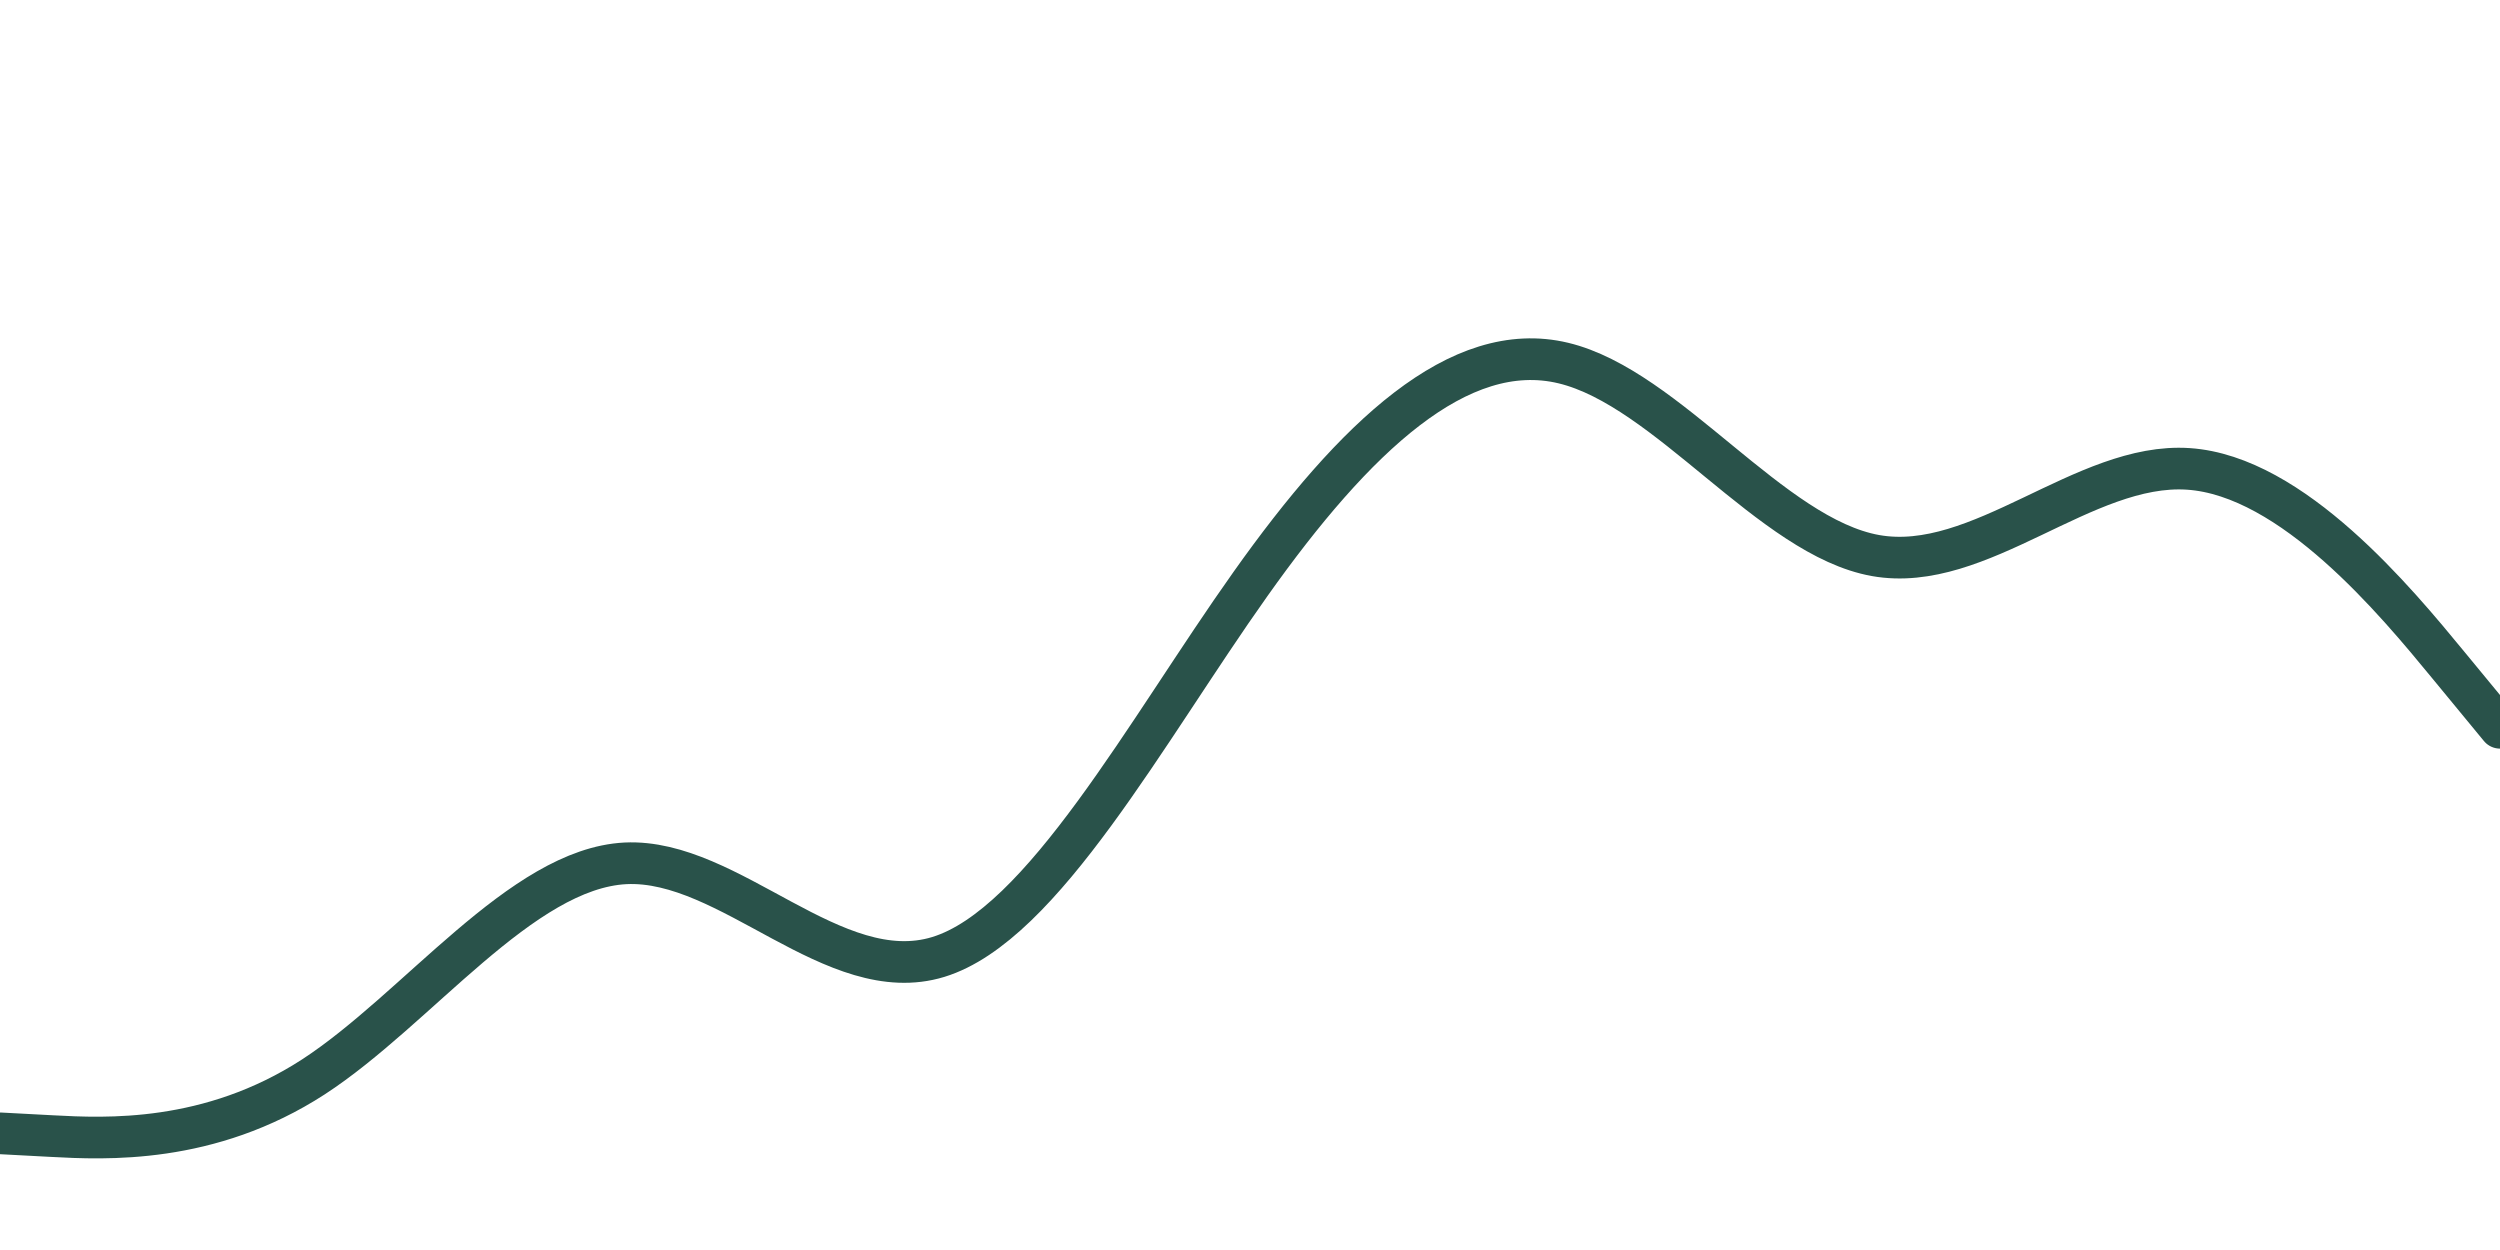
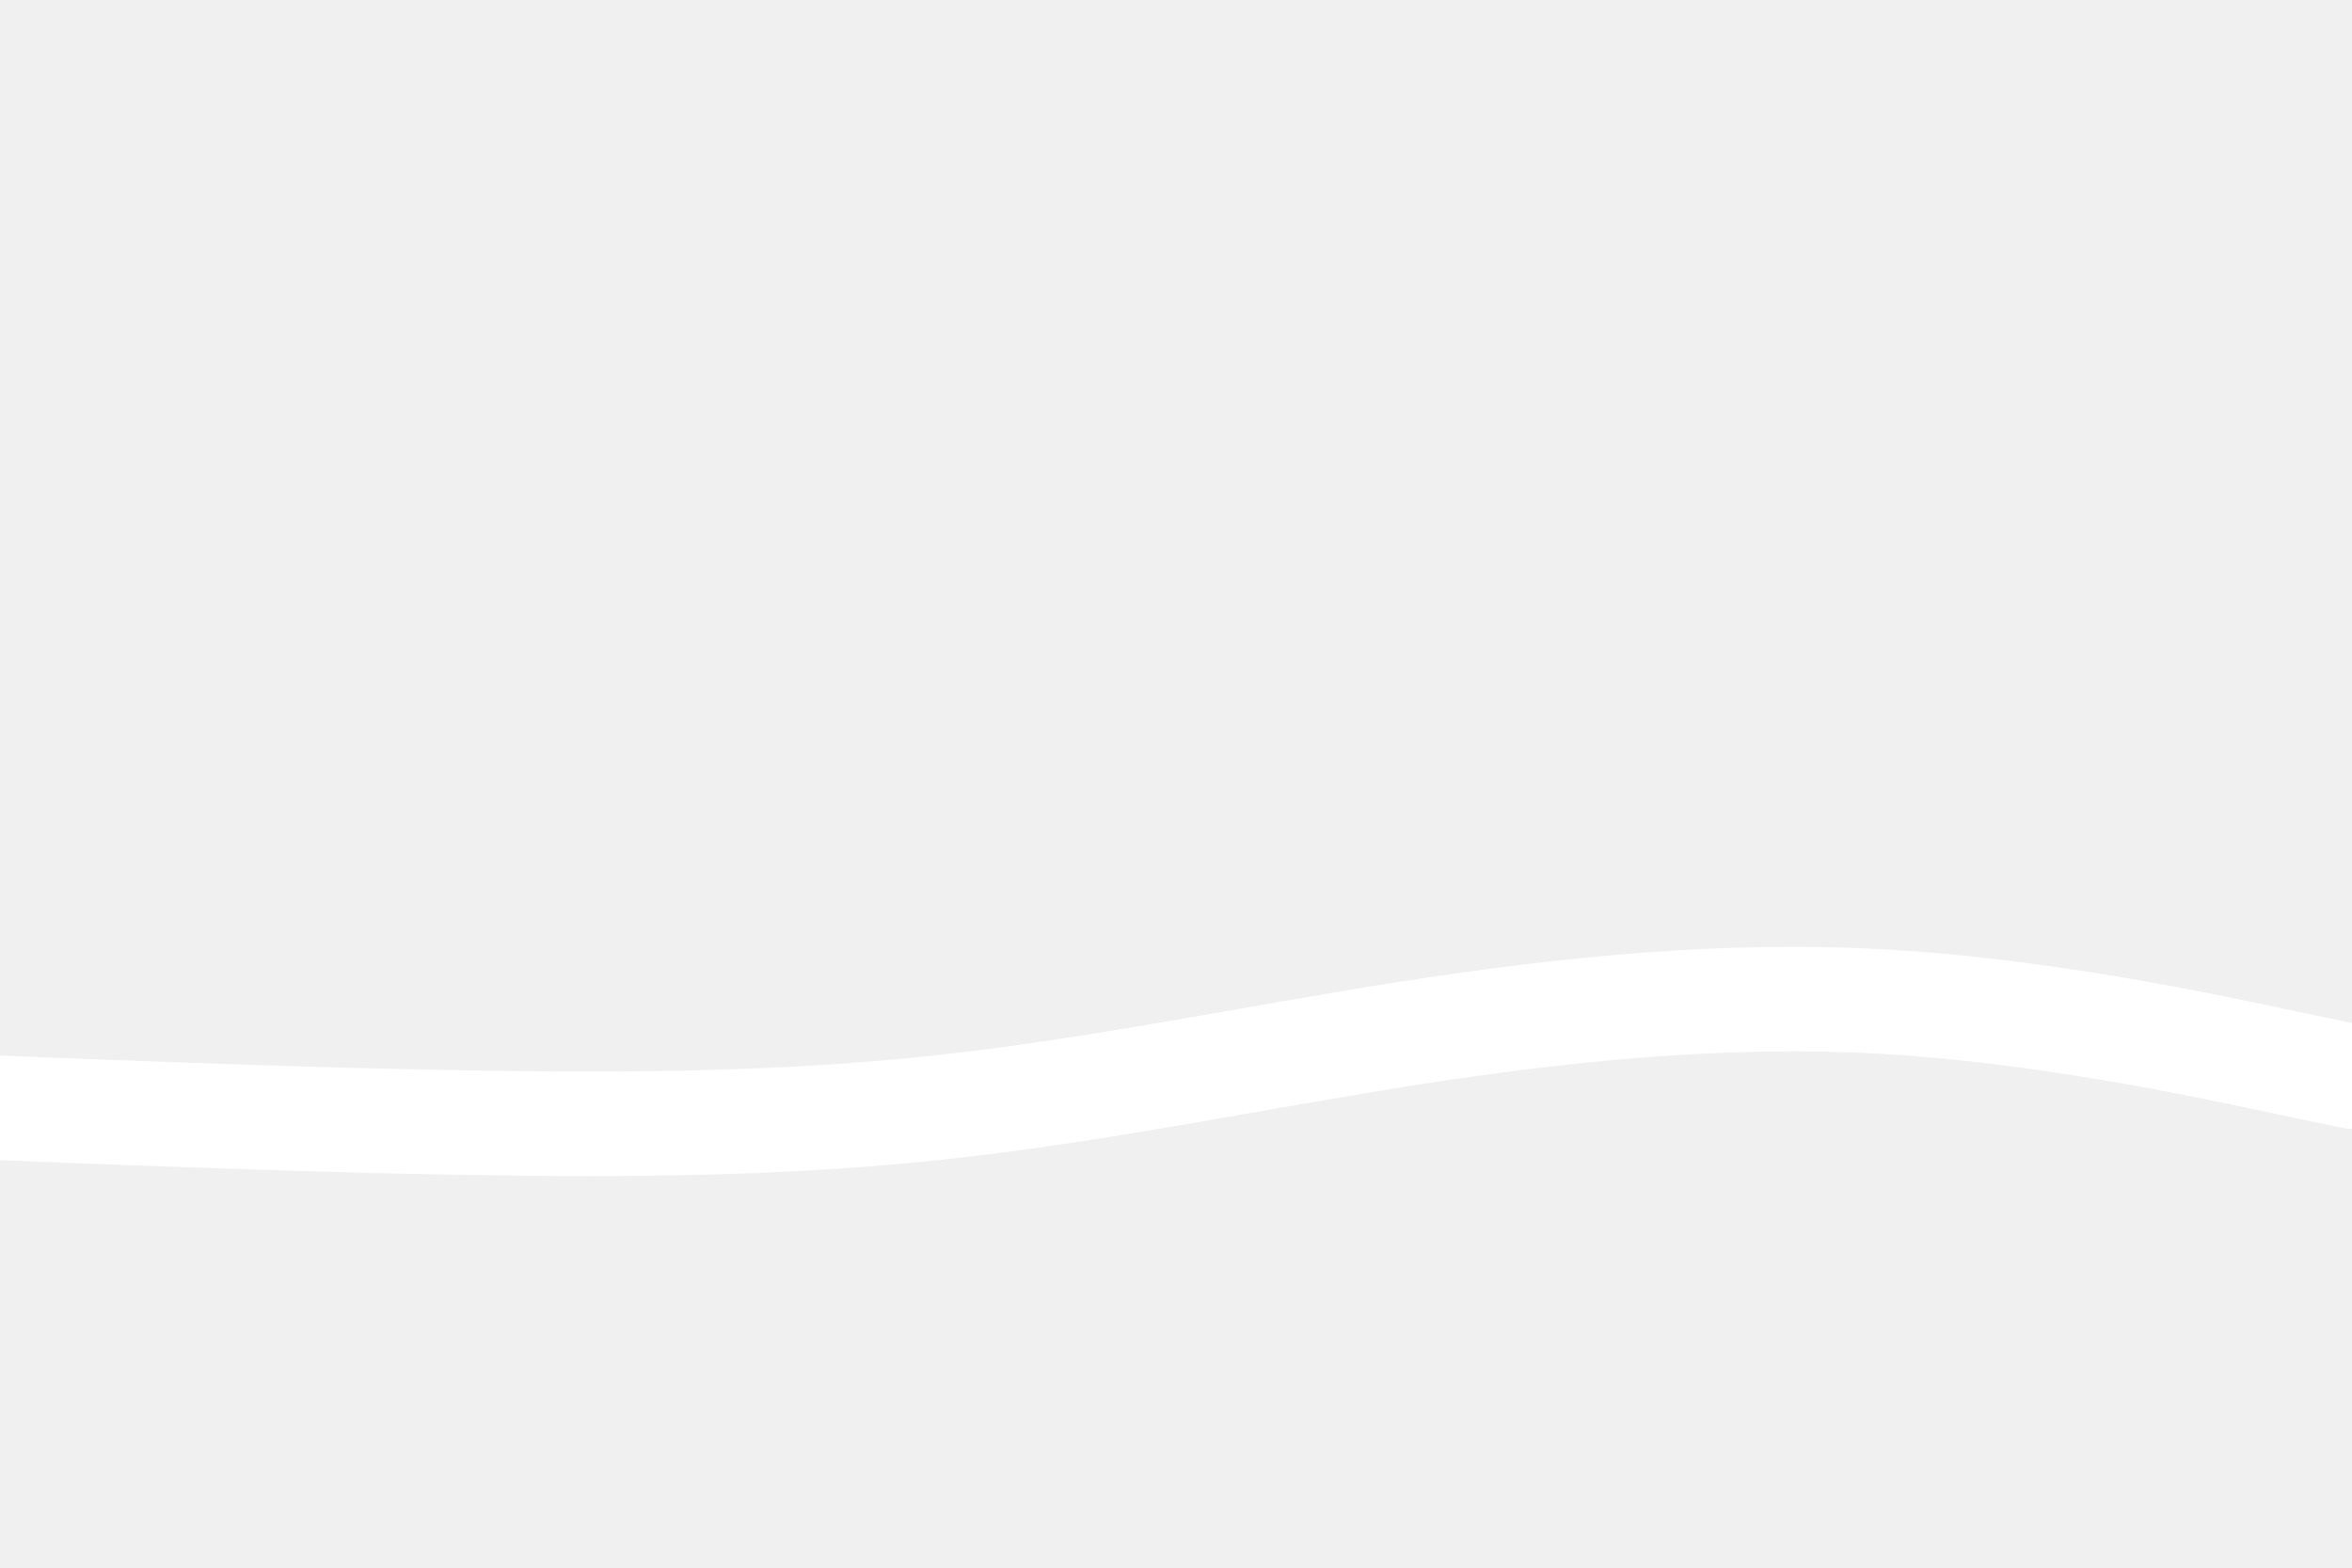
- <svg xmlns="http://www.w3.org/2000/svg" id="visual" viewBox="0 0 900 450" width="900" height="450" version="1.1">
-   <rect x="0" y="0" width="900" height="450" fill="#ffffff" />
-   <path d="M0 408L18.8 409C37.7 410 75.3 412 112.8 387.7C150.3 363.3 187.7 312.7 225.2 310.8C262.7 309 300.3 356 337.8 344.5C375.3 333 412.7 263 450.2 210.2C487.7 157.3 525.3 121.7 562.8 130.7C600.3 139.7 637.7 193.3 675.2 200C712.7 206.7 750.3 166.3 787.8 168.8C825.3 171.3 862.7 216.7 881.3 239.3L900 262" fill="none" stroke-linecap="round" stroke-linejoin="miter" stroke="#29524A" stroke-width="15" />
+ <svg xmlns="http://www.w3.org/2000/svg" id="visual" viewBox="0 0 900 600" width="900" height="600" version="1.1">
+   <path d="M0 424L30 425.2C60 426.3 120 428.7 180 429.7C240 430.7 300 430.3 360 423.8C420 417.3 480 404.7 540 395.3C600 386 660 380 720 383.3C780 386.7 840 399.3 870 405.7L900 412" fill="none" stroke-linecap="round" stroke-linejoin="miter" stroke="#fff" stroke-width="40" />
</svg>
